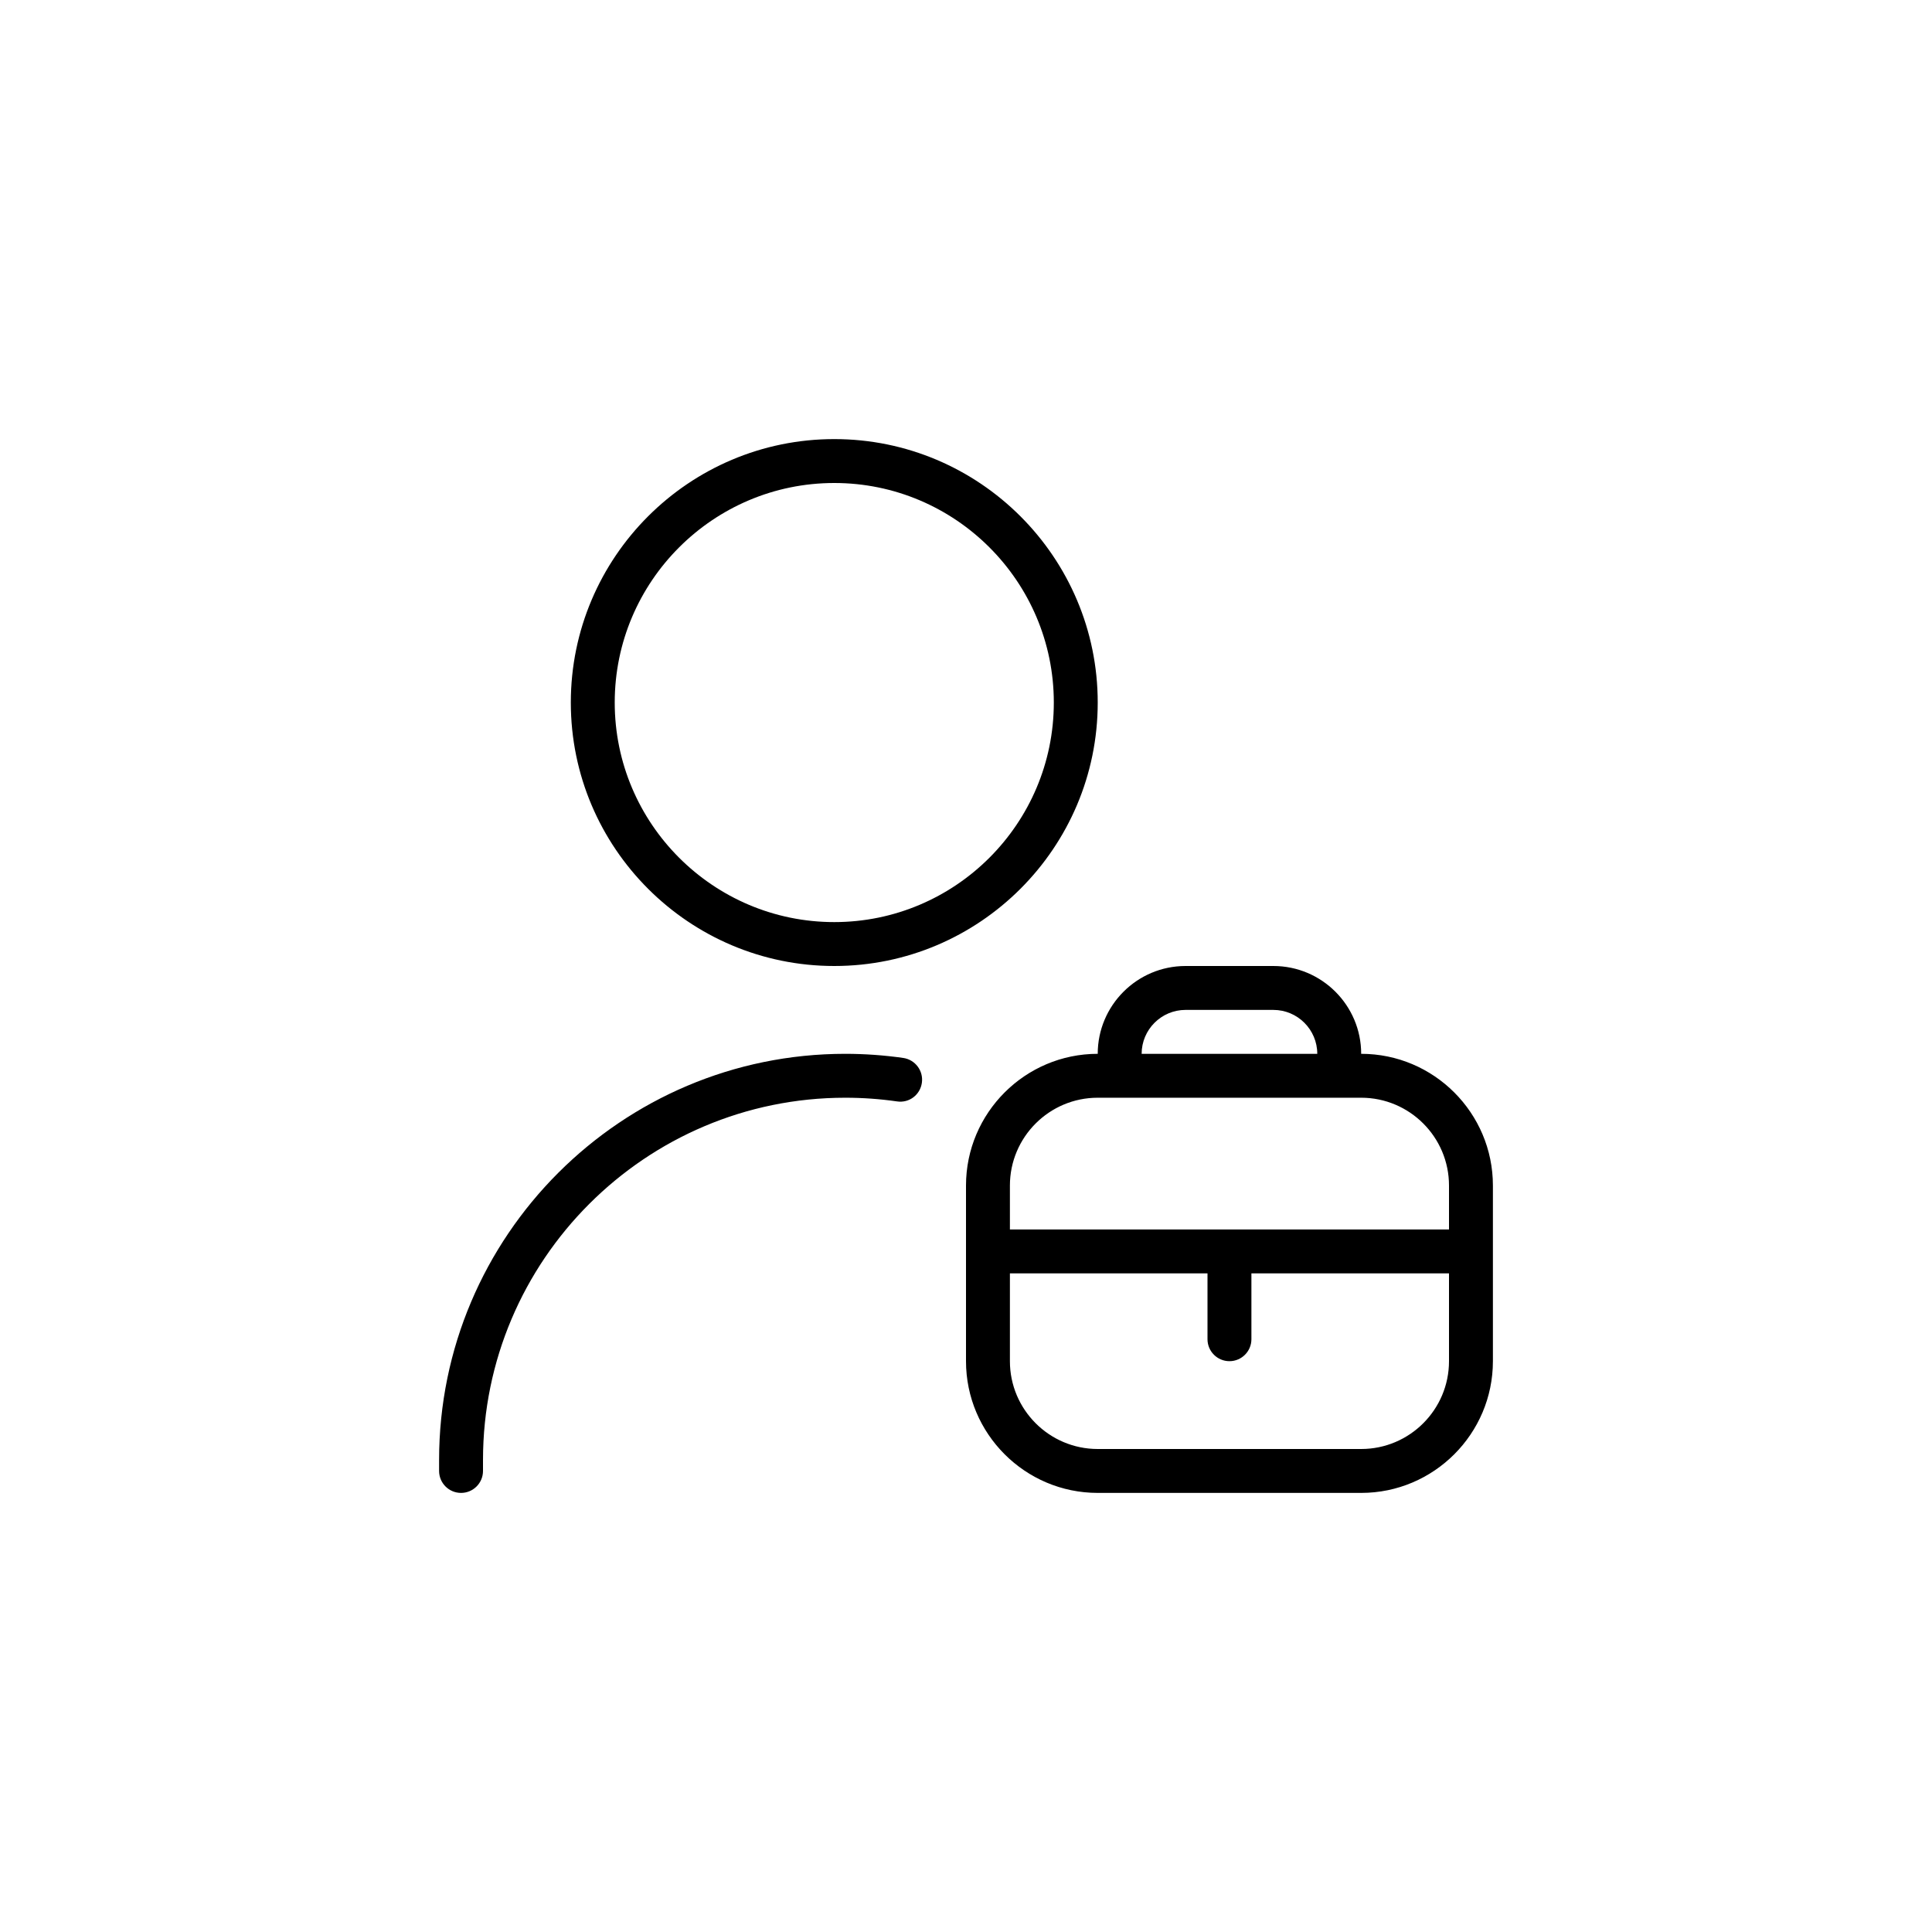
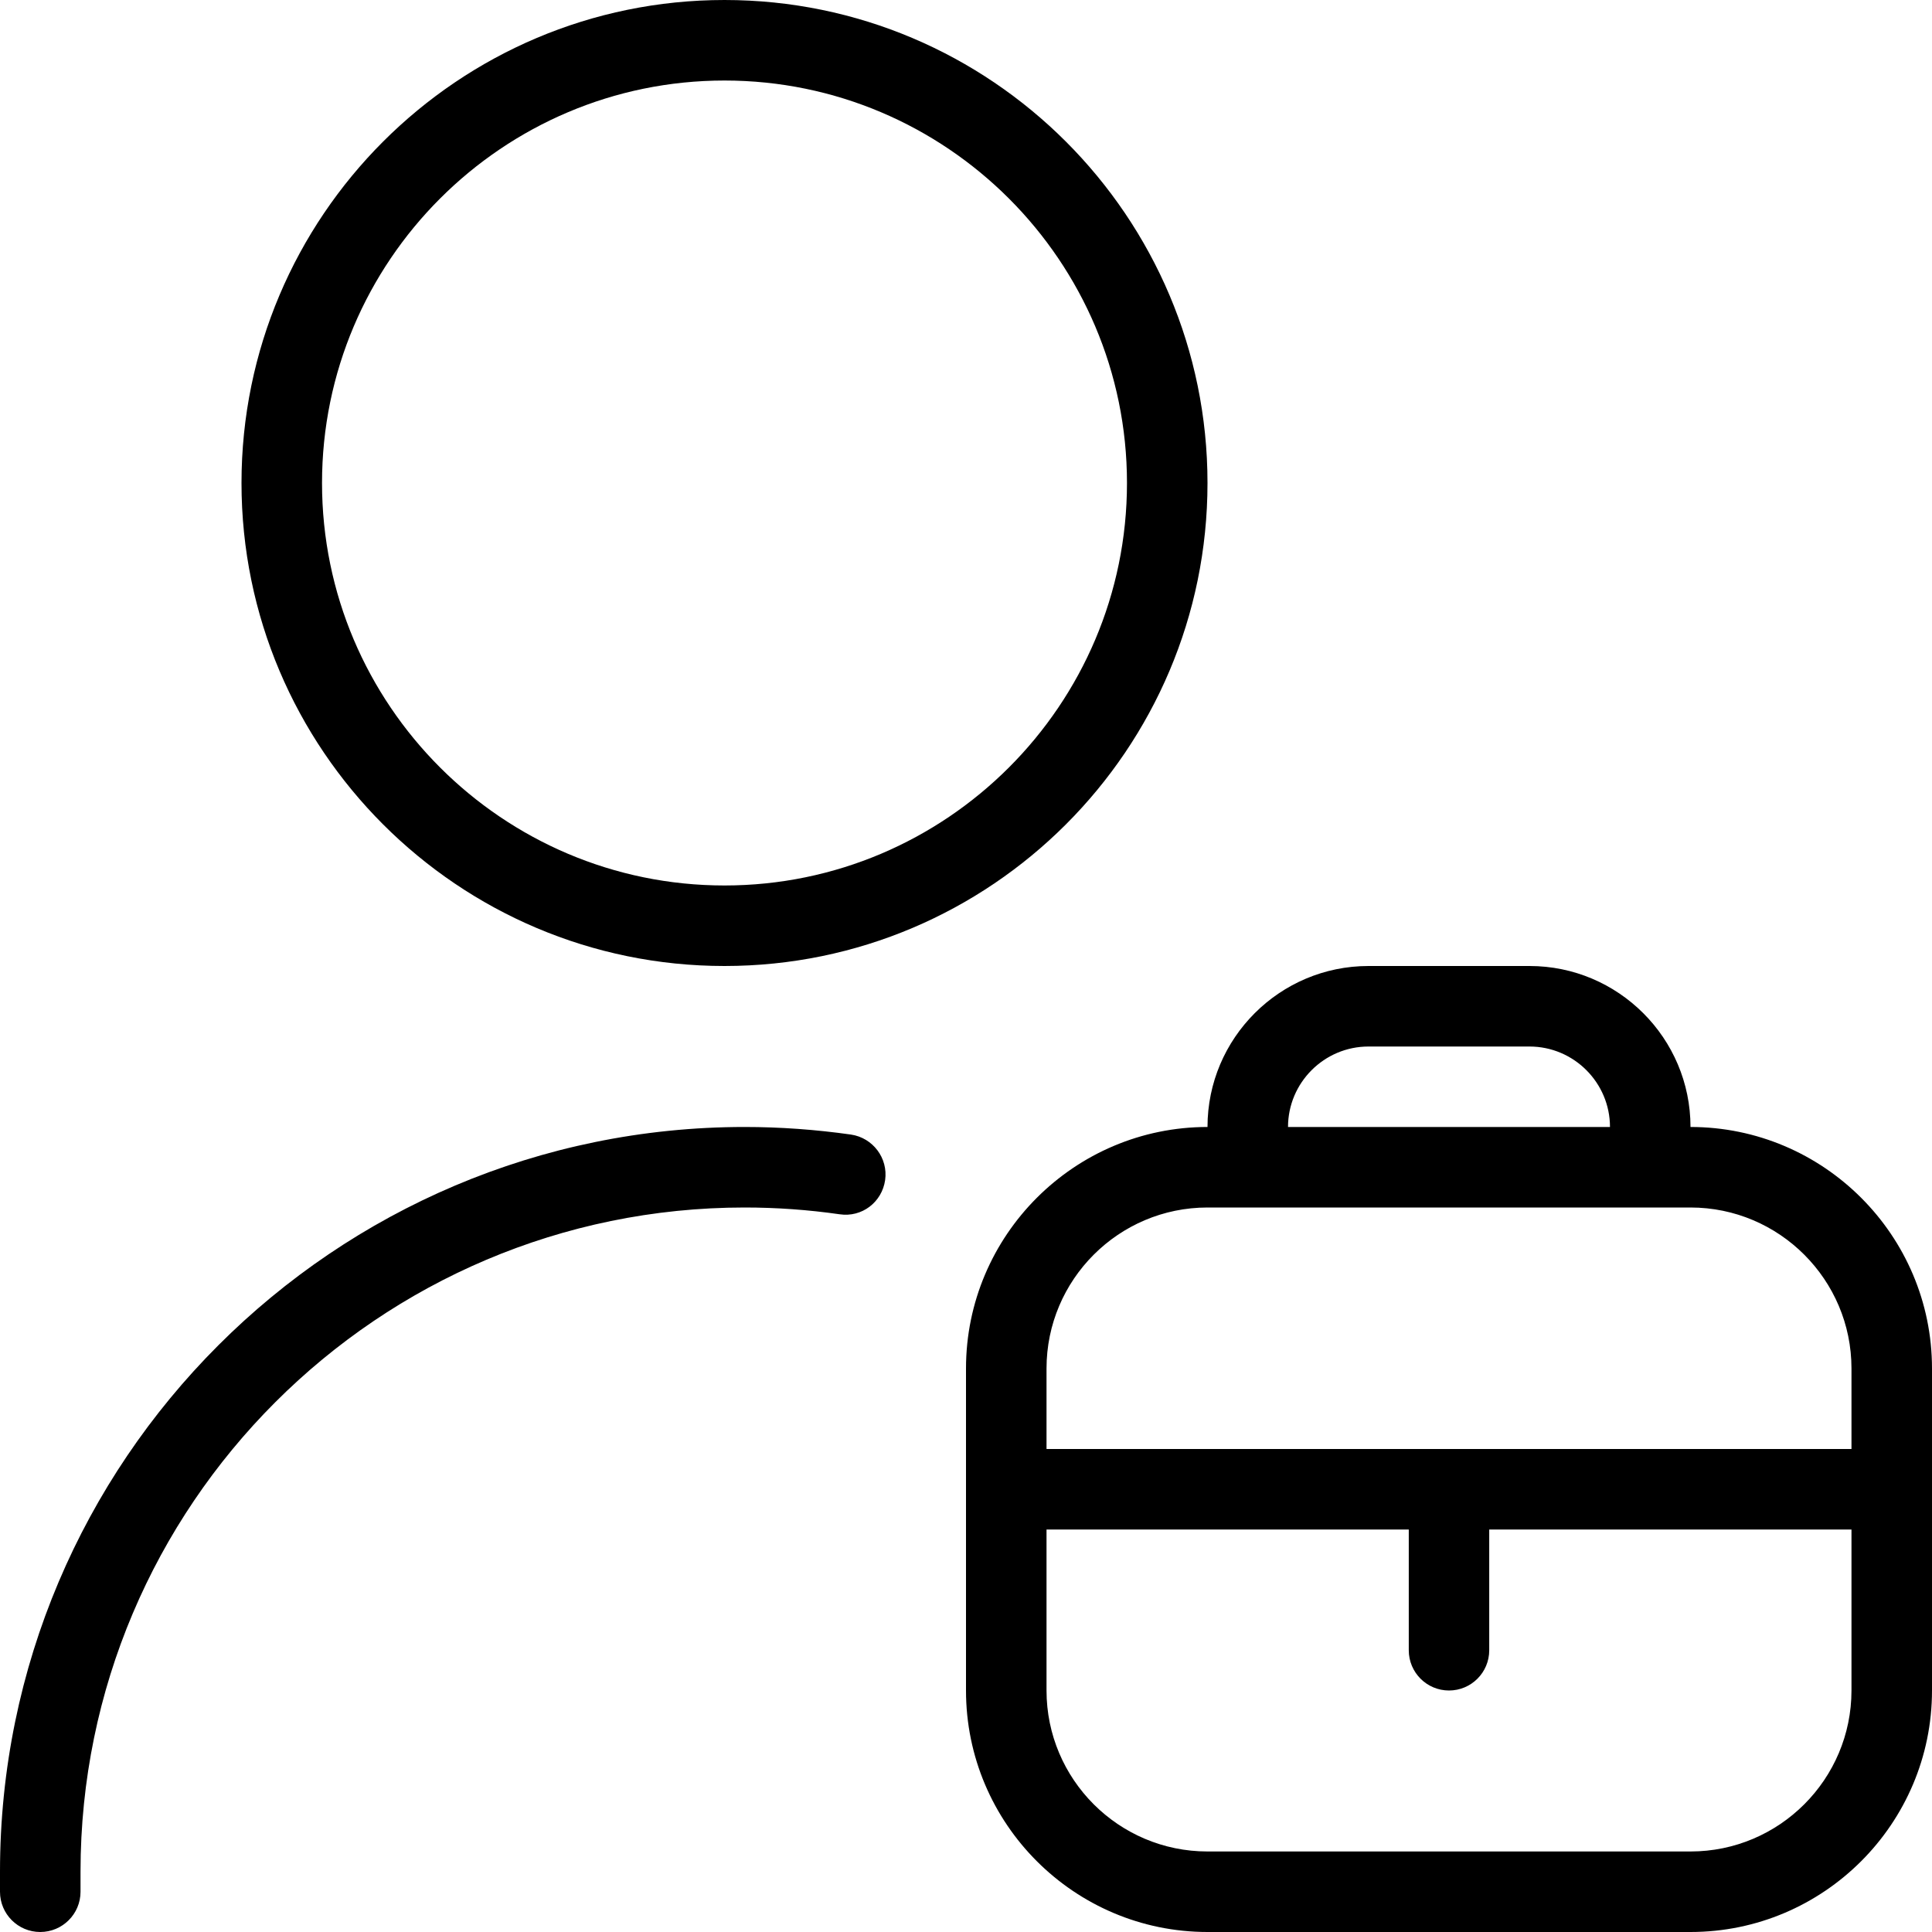
- <svg xmlns="http://www.w3.org/2000/svg" width="44" height="44" viewBox="0 0 44 44" fill="none">
-   <g clip-path="url(#clip0_3377_18890)">
-     <path d="M31 24C31 22.897 30.103 22 29 22H27C25.897 22 25 22.897 25 24C23.346 24 22 25.346 22 27V31C22 32.654 23.346 34 25 34H31C32.654 34 34 32.654 34 31V27C34 25.346 32.654 24 31 24ZM27 23H29C29.551 23 30 23.449 30 24H26C26 23.449 26.449 23 27 23ZM33 31C33 32.103 32.103 33 31 33H25C23.897 33 23 32.103 23 31V29H27.5V30.5C27.5 30.776 27.724 31 28 31C28.276 31 28.5 30.776 28.5 30.5V29H33V31ZM33 28H23V27C23 25.897 23.897 25 25 25H31C32.103 25 33 25.897 33 27V28ZM19 22C22.309 22 25 19.309 25 16C25 12.691 22.309 10 19 10C15.691 10 13 12.691 13 16C13 19.309 15.691 22 19 22ZM19 11C21.757 11 24 13.243 24 16C24 18.757 21.757 21 19 21C16.243 21 14 18.757 14 16C14 13.243 16.243 11 19 11ZM20.995 24.66C20.956 24.933 20.708 25.126 20.429 25.084C20.041 25.028 19.645 25 19.25 25C14.701 25 11 28.701 11 33.25V33.5C11 33.776 10.776 34 10.5 34C10.224 34 10 33.776 10 33.5V33.25C10 28.149 14.149 24 19.25 24C19.692 24 20.137 24.032 20.571 24.094C20.844 24.134 21.034 24.387 20.995 24.66Z" fill="currentColor" />
+ <svg xmlns="http://www.w3.org/2000/svg" width="28" height="28" viewBox="0 0 28 28" fill="none">
+   <g clip-path="url(#clip0_5523_35912)">
+     <path d="M24.5 16.333C24.5 15.046 23.453 14 22.167 14H19.833C18.547 14 17.5 15.046 17.5 16.333C15.57 16.333 14 17.904 14 19.833V24.5C14 26.43 15.57 28 17.5 28H24.5C26.43 28 28 26.43 28 24.5V19.833C28 17.904 26.43 16.333 24.5 16.333ZM19.833 15.167H22.167C22.809 15.167 23.333 15.691 23.333 16.333H18.667C18.667 15.691 19.191 15.167 19.833 15.167ZM26.833 24.5C26.833 25.787 25.787 26.833 24.5 26.833H17.5C16.213 26.833 15.167 25.787 15.167 24.5V22.167H20.417V23.917C20.417 24.239 20.678 24.5 21 24.5C21.322 24.5 21.583 24.239 21.583 23.917V22.167H26.833V24.5ZM26.833 21H15.167V19.833C15.167 18.547 16.213 17.5 17.5 17.5H24.5C25.787 17.5 26.833 18.547 26.833 19.833V21ZM10.5 14C14.361 14 17.5 10.861 17.5 7C17.5 3.139 14.361 0 10.5 0C6.639 0 3.5 3.139 3.5 7C3.5 10.861 6.639 14 10.5 14ZM10.5 1.167C13.716 1.167 16.333 3.784 16.333 7C16.333 10.216 13.716 12.833 10.5 12.833C7.284 12.833 4.667 10.216 4.667 7C4.667 3.784 7.284 1.167 10.5 1.167ZM12.828 17.103C12.782 17.422 12.493 17.647 12.167 17.598C11.714 17.533 11.252 17.5 10.792 17.5C5.484 17.5 1.167 21.818 1.167 27.125V27.417C1.167 27.739 0.905 28 0.583 28C0.261 28 0 27.739 0 27.417V27.125C0 21.174 4.84 16.333 10.792 16.333C11.307 16.333 11.826 16.371 12.333 16.443C12.651 16.49 12.873 16.785 12.828 17.103Z" fill="currentColor" />
  </g>
  <defs>
-     <clipPath id="clip0_3377_18890">
-       <rect width="24" height="24" fill="currentColor" transform="translate(10 10)" />
+     <clipPath id="clip0_5523_35912">
+       <rect width="28" height="28" fill="currentColor" />
    </clipPath>
  </defs>
</svg>
